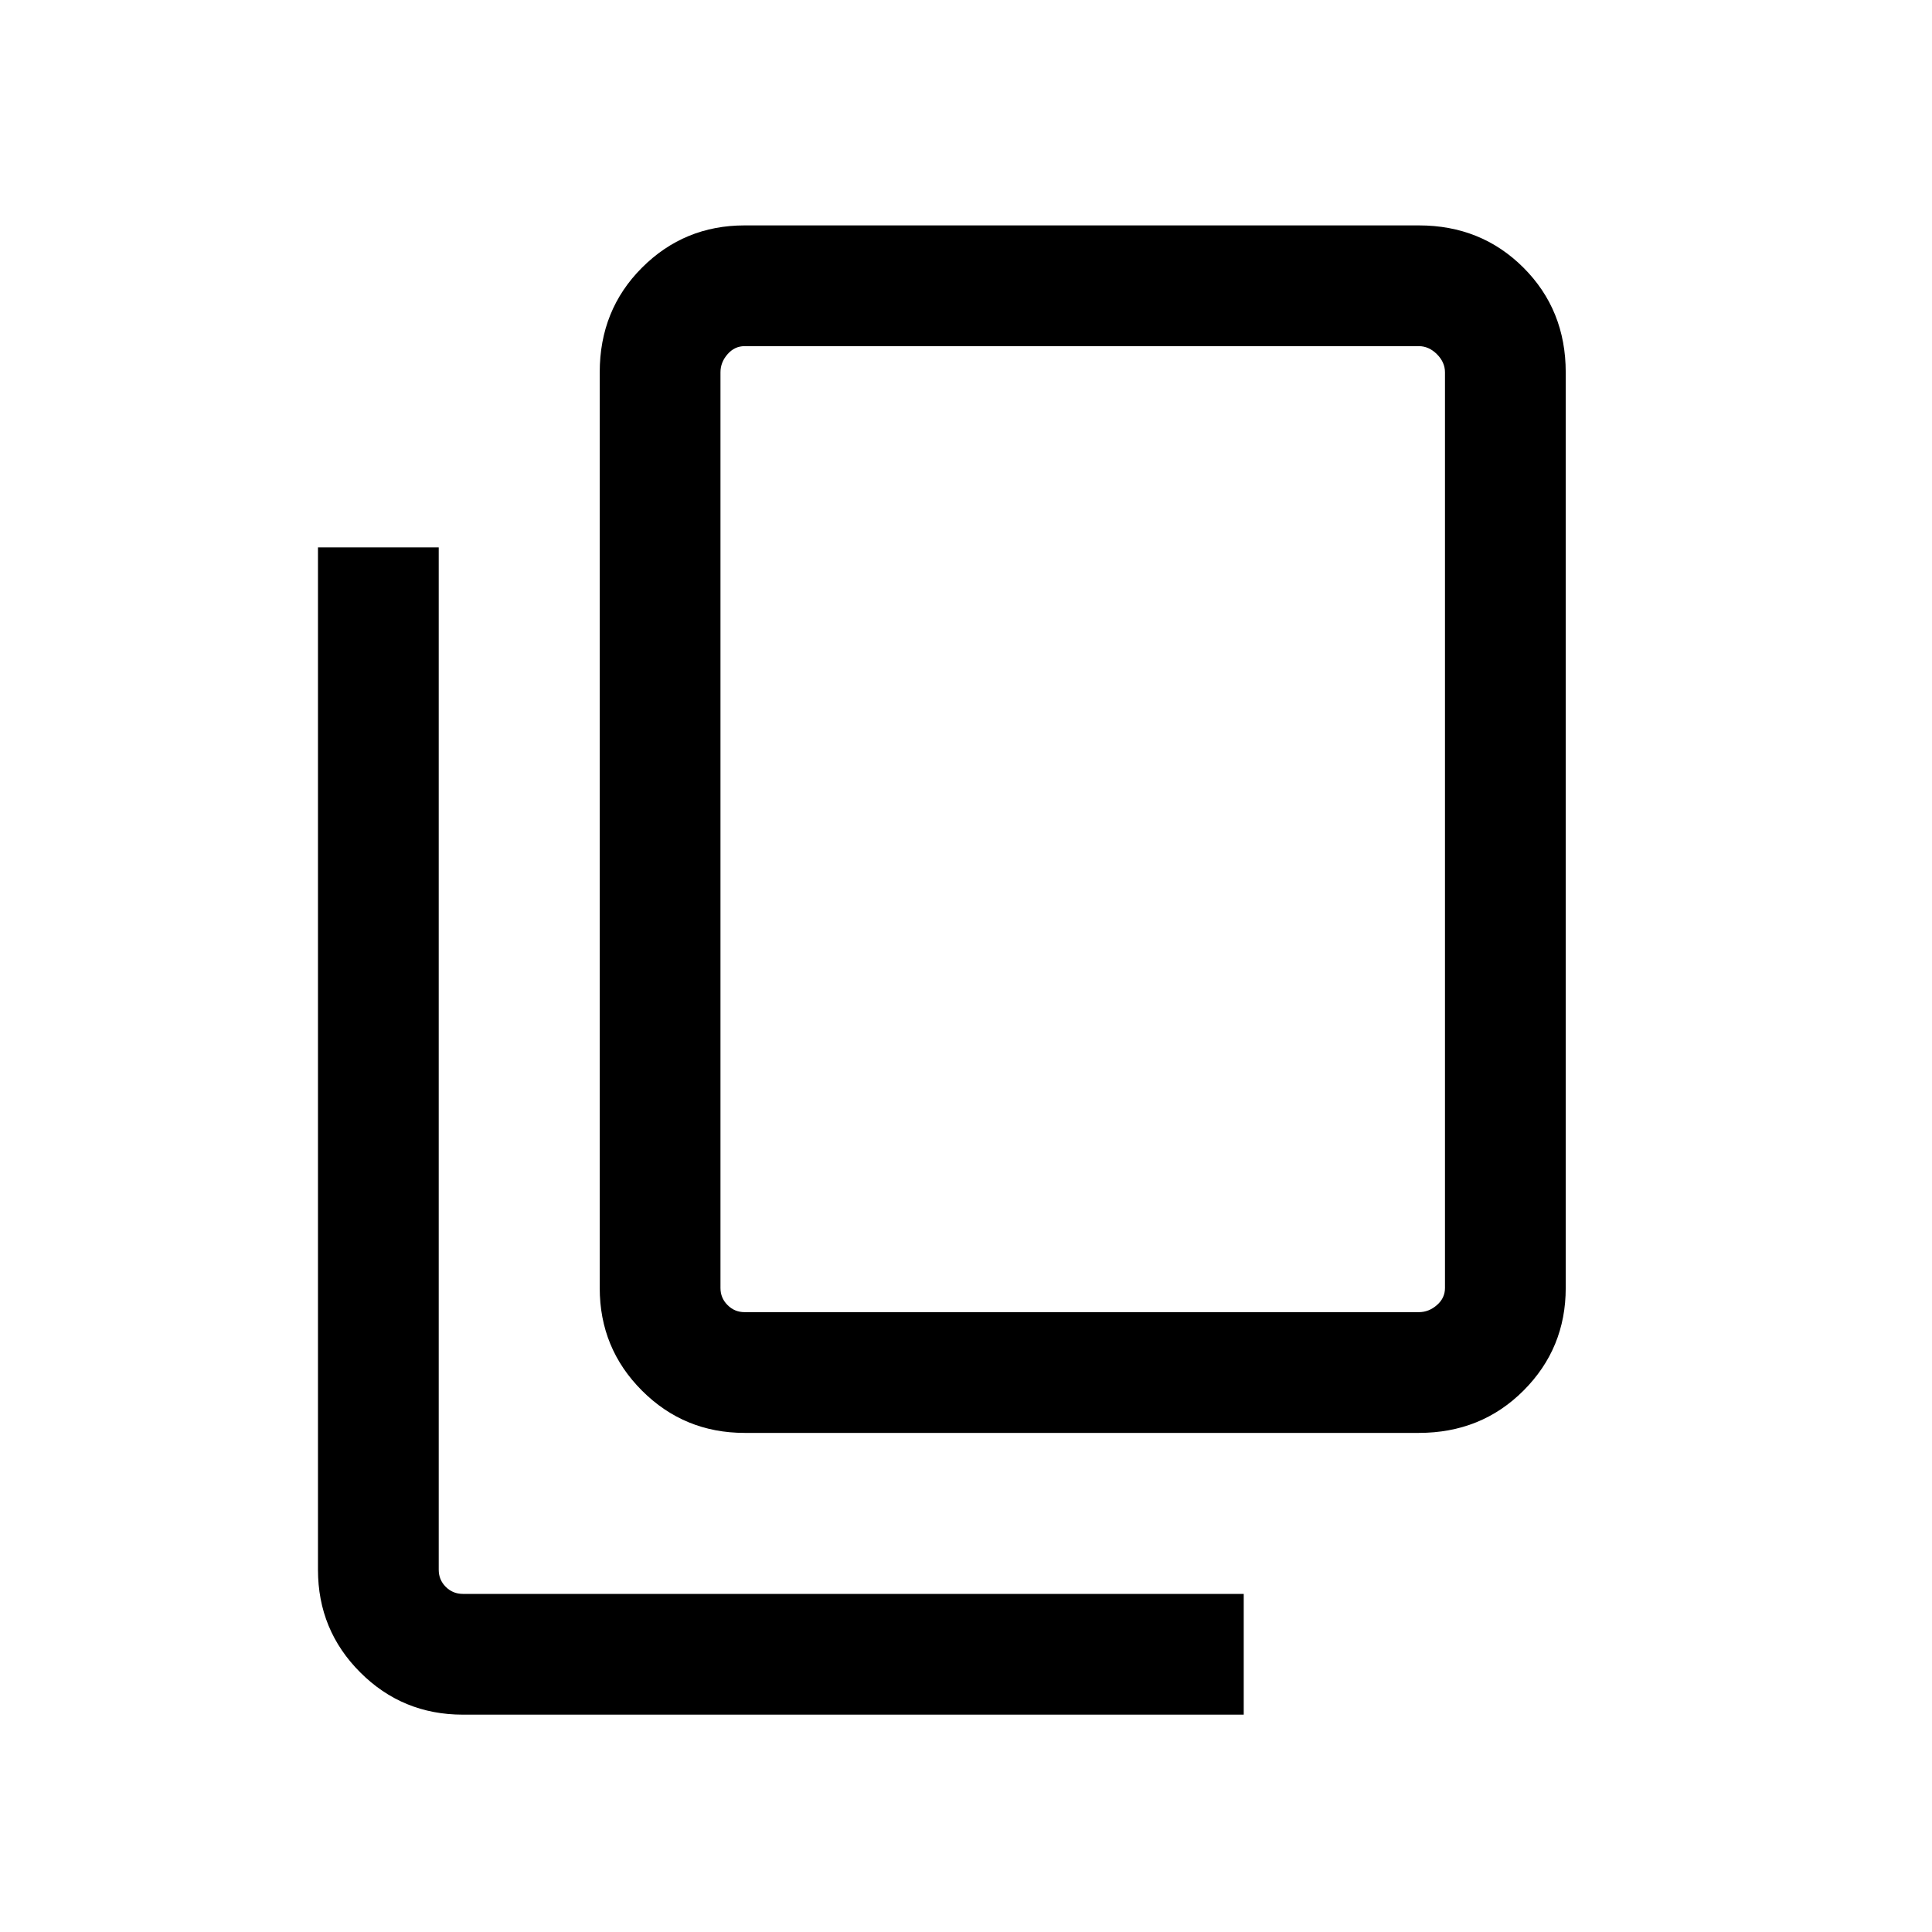
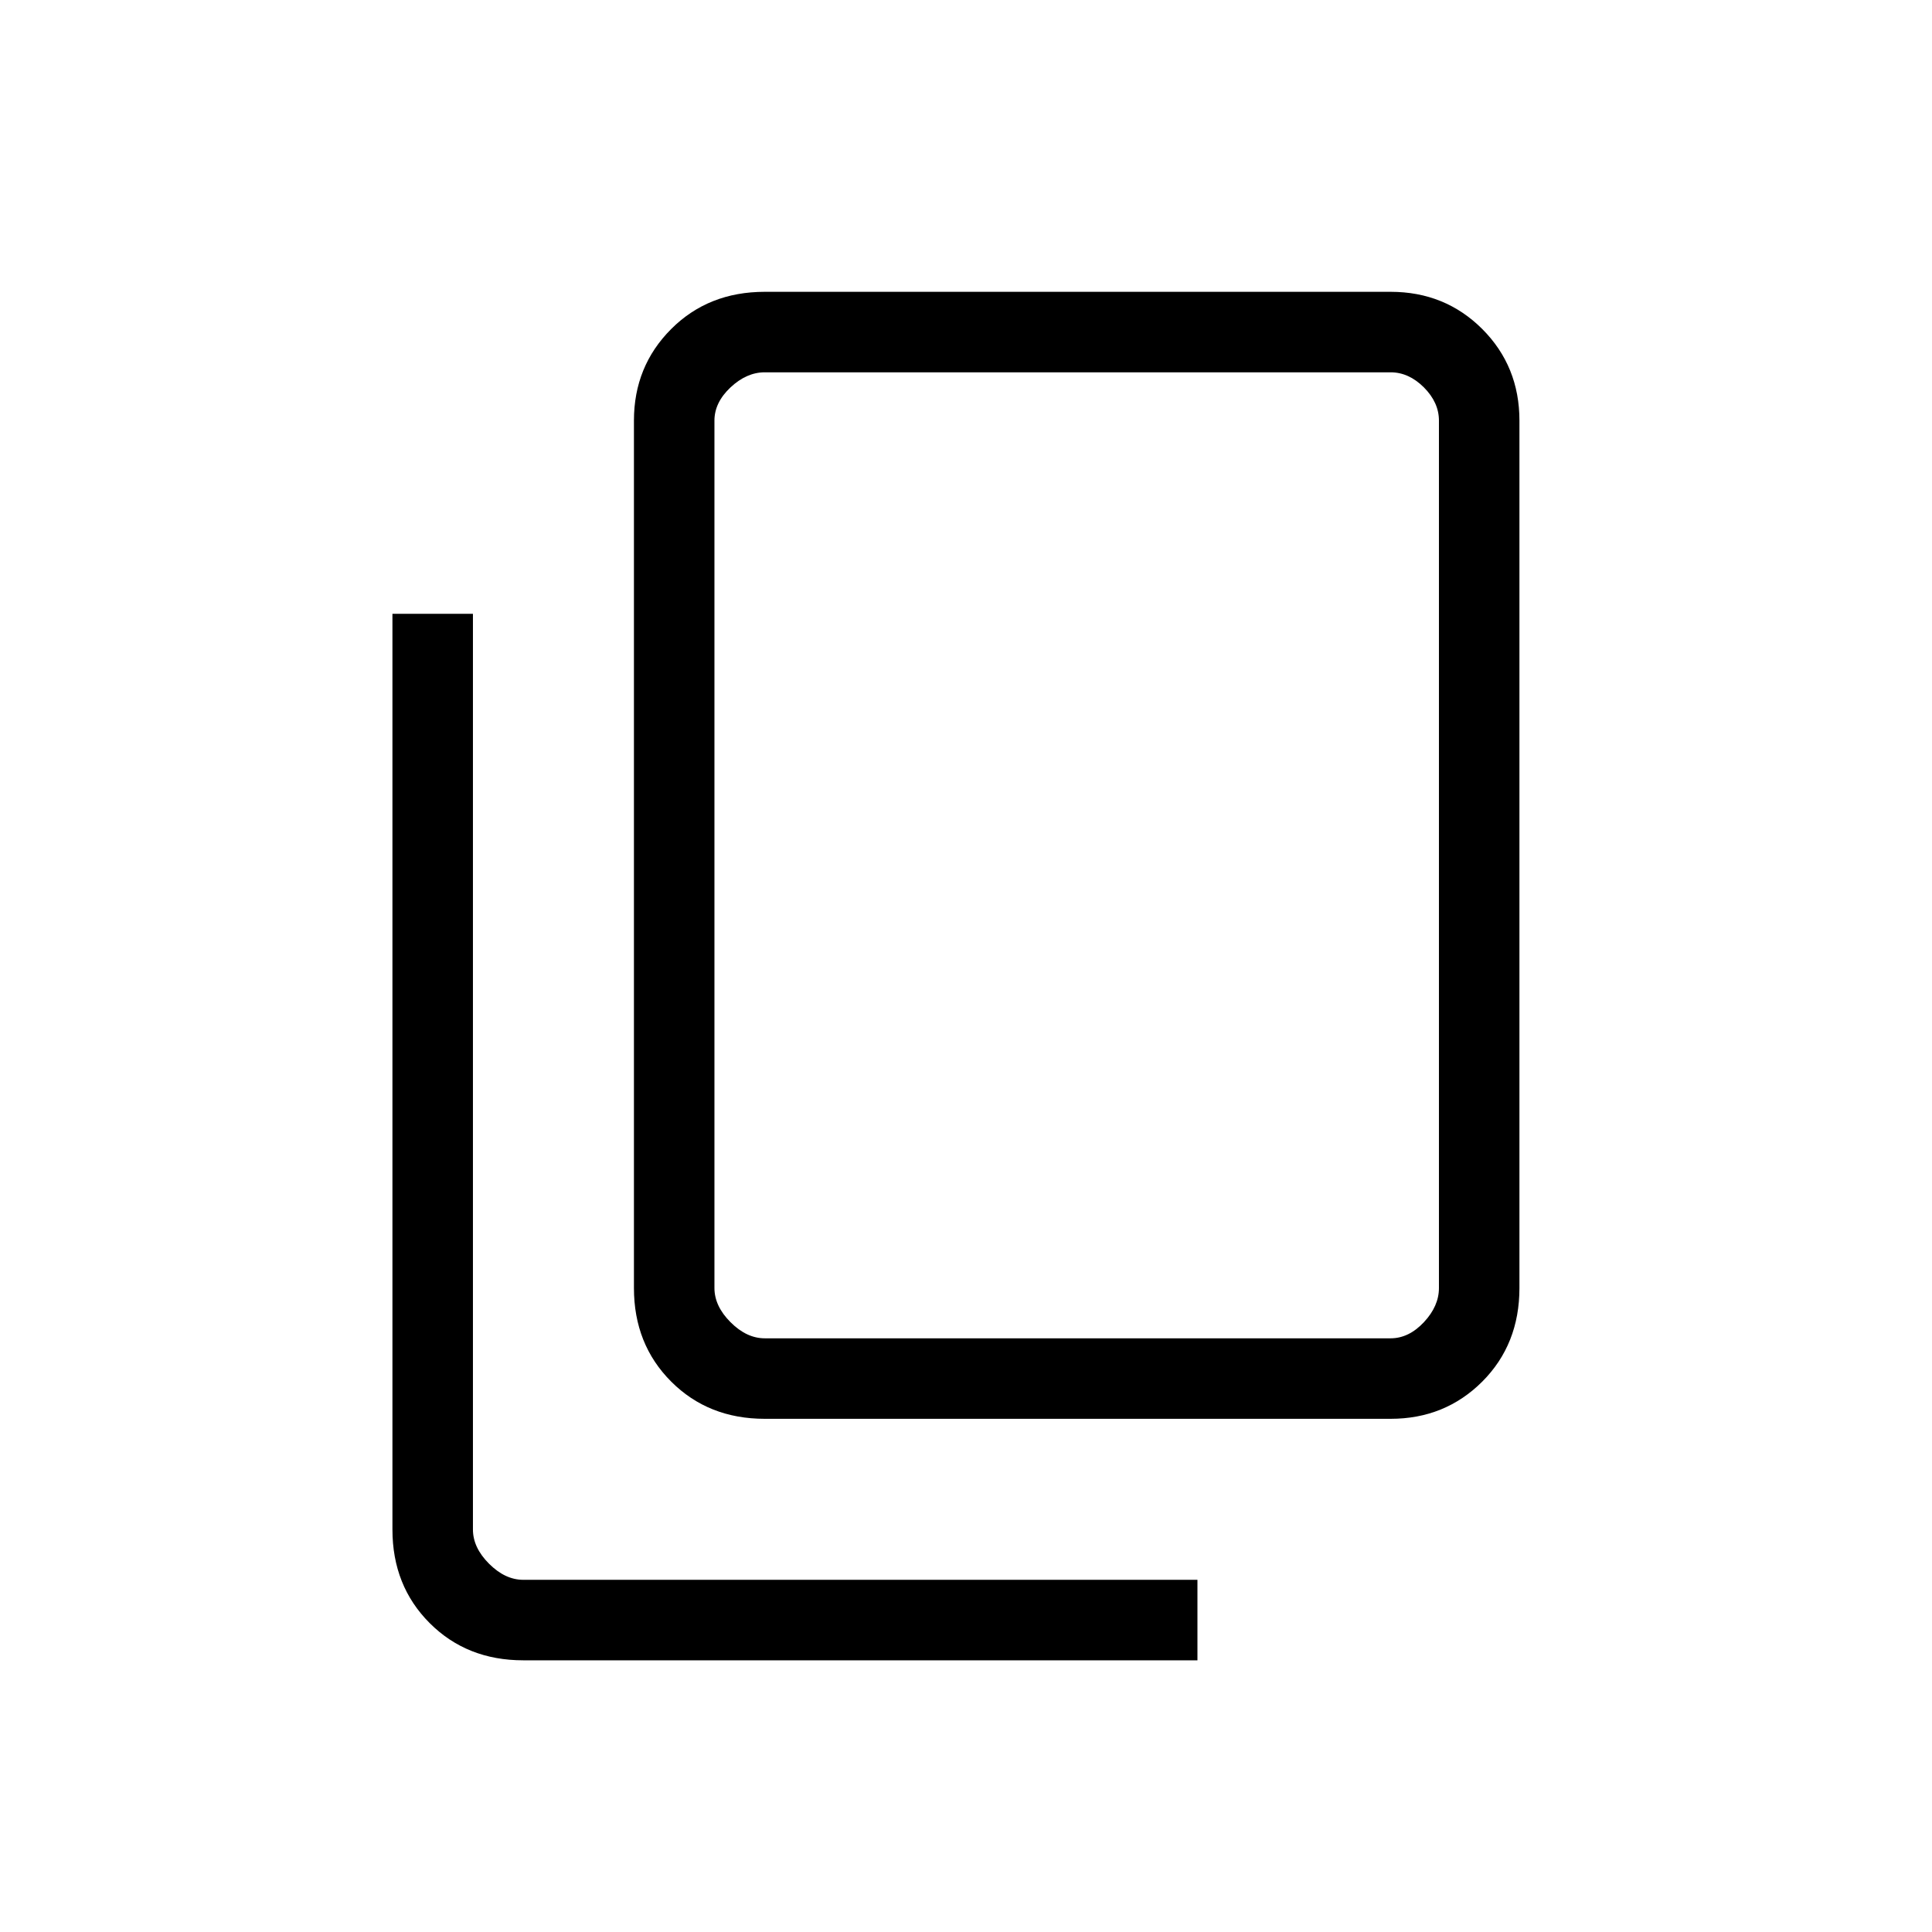
<svg xmlns="http://www.w3.org/2000/svg" height="24" width="24">
-   <path d="M5.75 21.3q-.75 0-1.275-.525-.525-.525-.525-1.275V6.8h1.5v12.7q0 .125.087.212.088.088.213.088h9.7v1.5Zm3.5-3.5q-.75 0-1.275-.525Q7.45 16.75 7.45 16V4.625q0-.775.525-1.3T9.25 2.8h8.375q.775 0 1.3.525t.525 1.3V16q0 .75-.525 1.275-.525.525-1.3.525Zm0-1.5h8.375q.125 0 .225-.088.1-.087.1-.212V4.625q0-.125-.1-.225t-.225-.1H9.25q-.125 0-.212.1-.088.1-.088.225V16q0 .125.088.212.087.088.212.088Zm-.3 0v-12V16.3Z" />
+   <path d="M6.5 20.625q-.7 0-1.162-.462Q4.875 19.7 4.875 19V7.625h1V19q0 .225.2.425.2.2.425.2h8.375v1Zm3-3q-.7 0-1.162-.462Q7.875 16.7 7.875 16V5.225q0-.675.463-1.138.462-.462 1.162-.462h7.775q.675 0 1.138.462.462.463.462 1.138V16q0 .7-.462 1.163-.463.462-1.138.462Zm0-1h7.775q.225 0 .413-.2.187-.2.187-.425V5.225q0-.225-.187-.413-.188-.187-.413-.187H9.5q-.225 0-.425.187-.2.188-.2.413V16q0 .225.2.425.2.2.425.2Zm-.625 0v-12 12Z" />
</svg>
